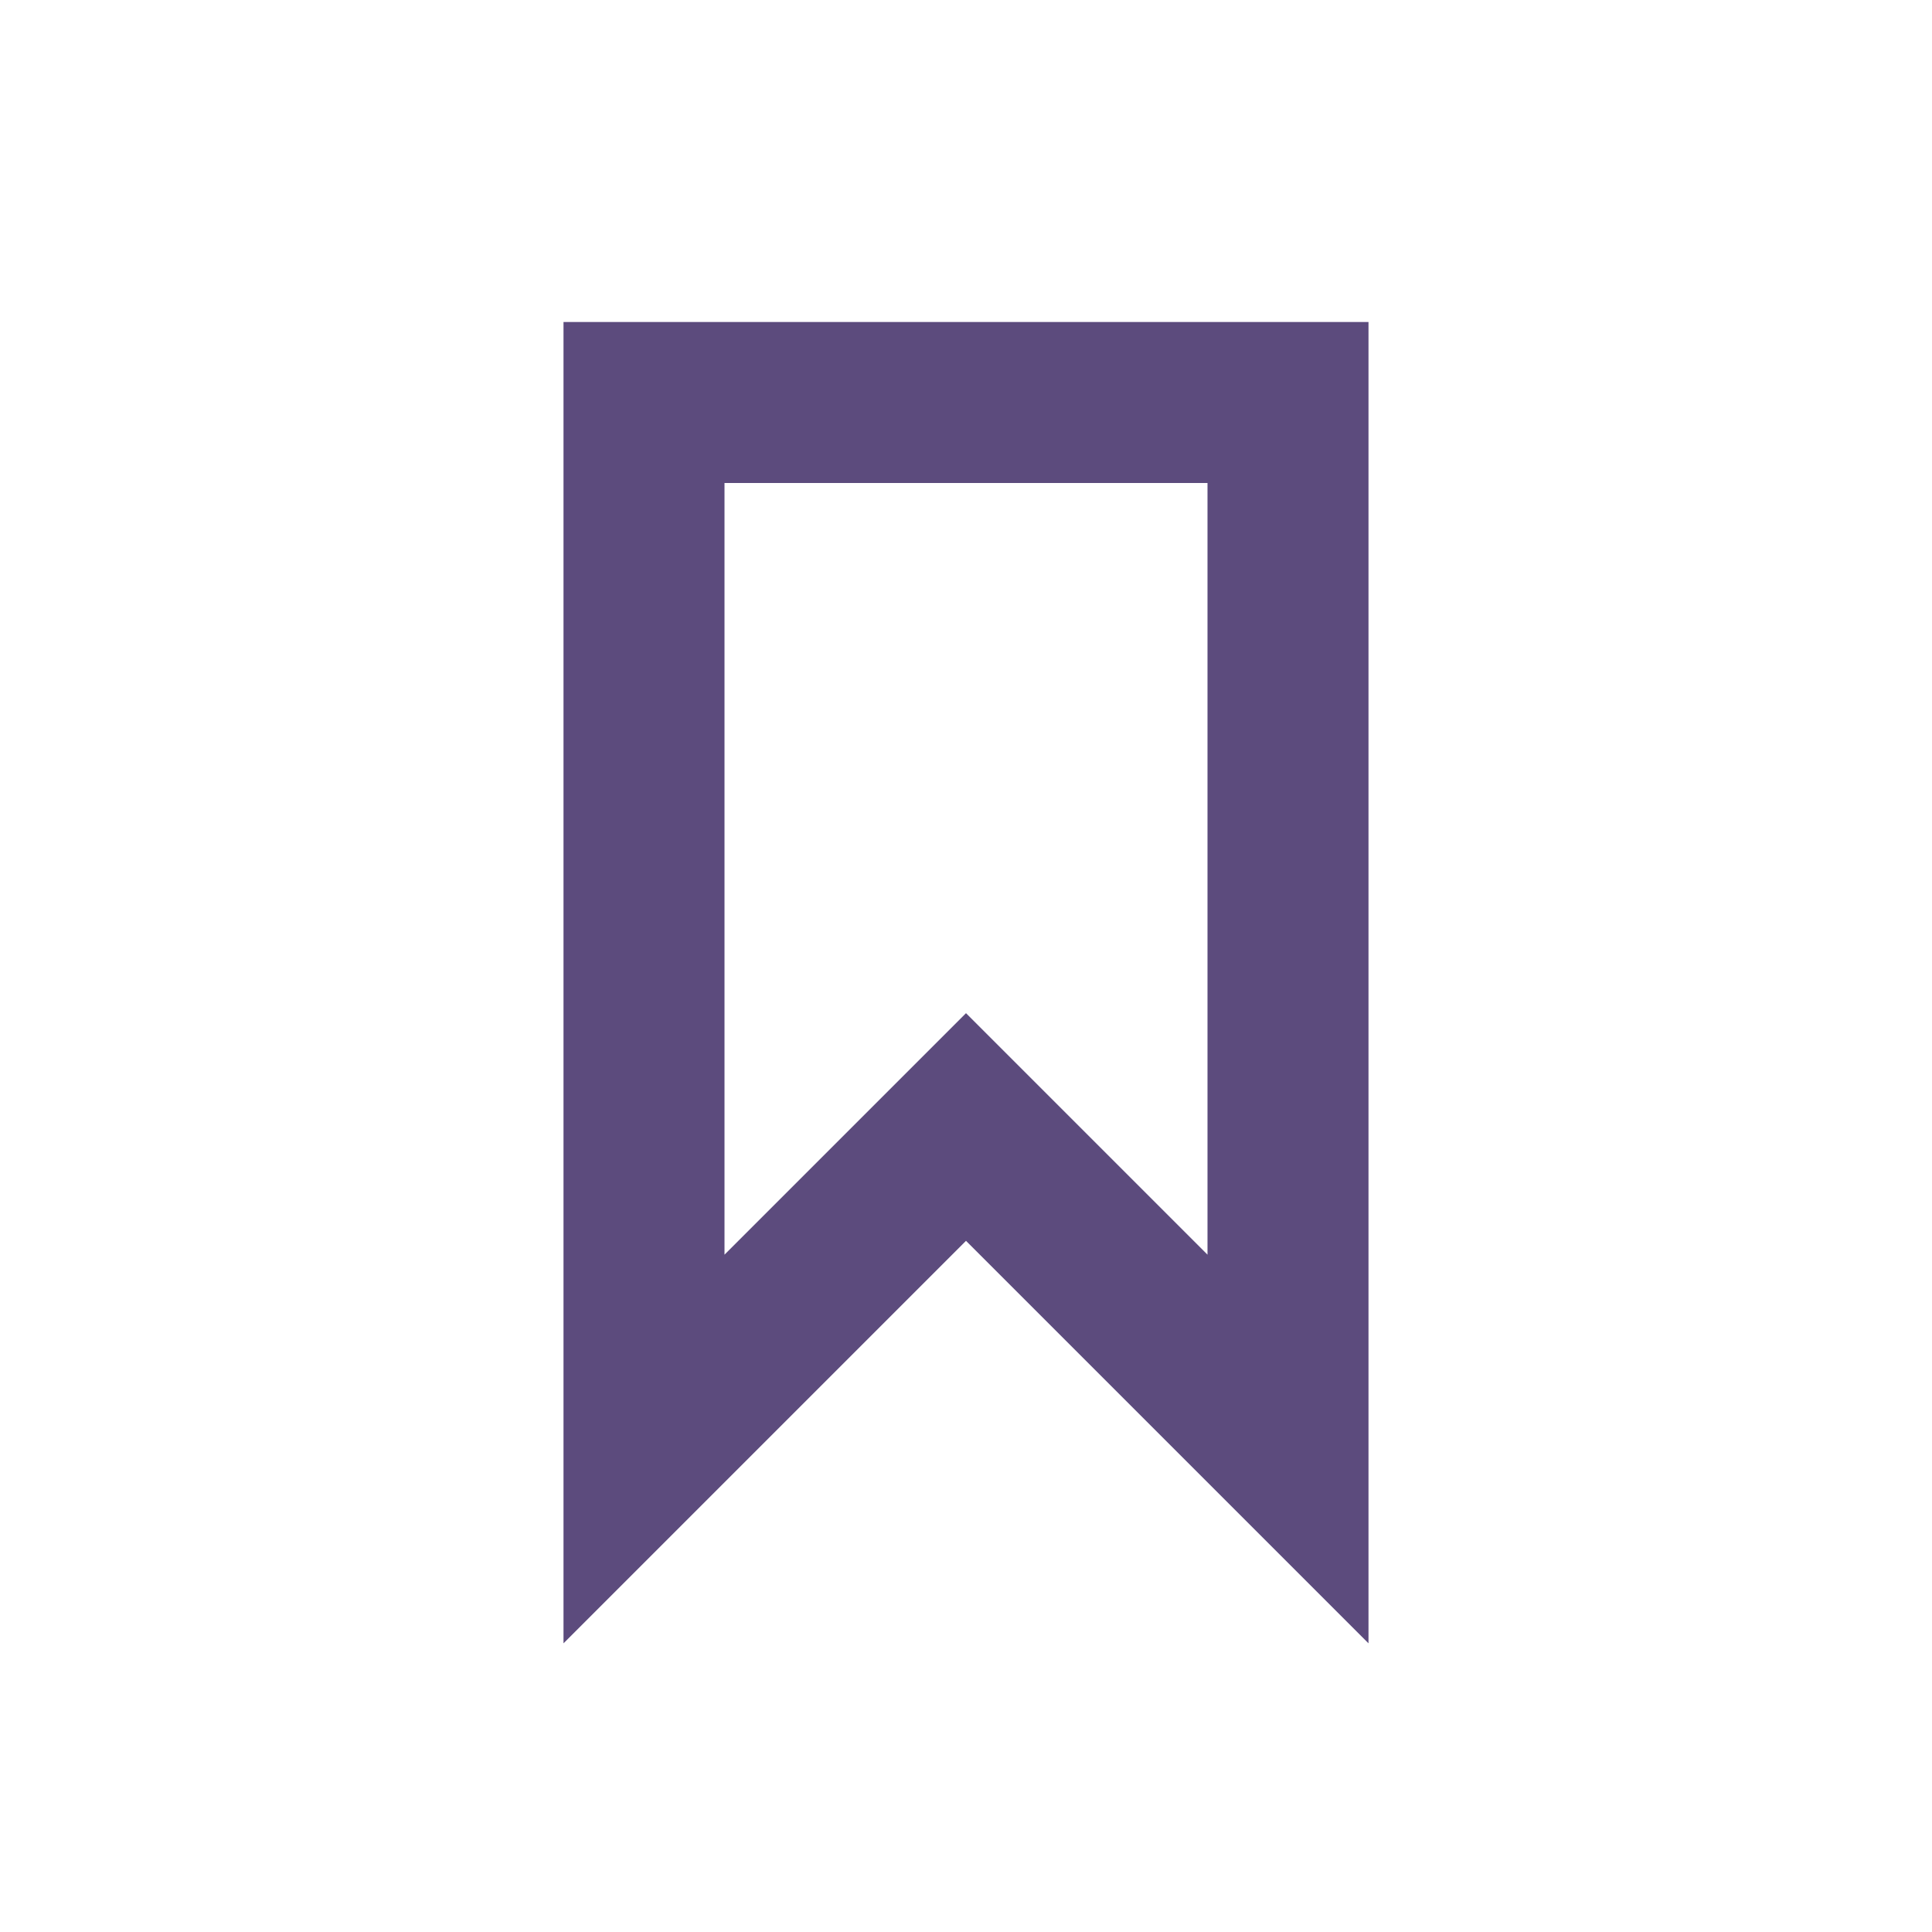
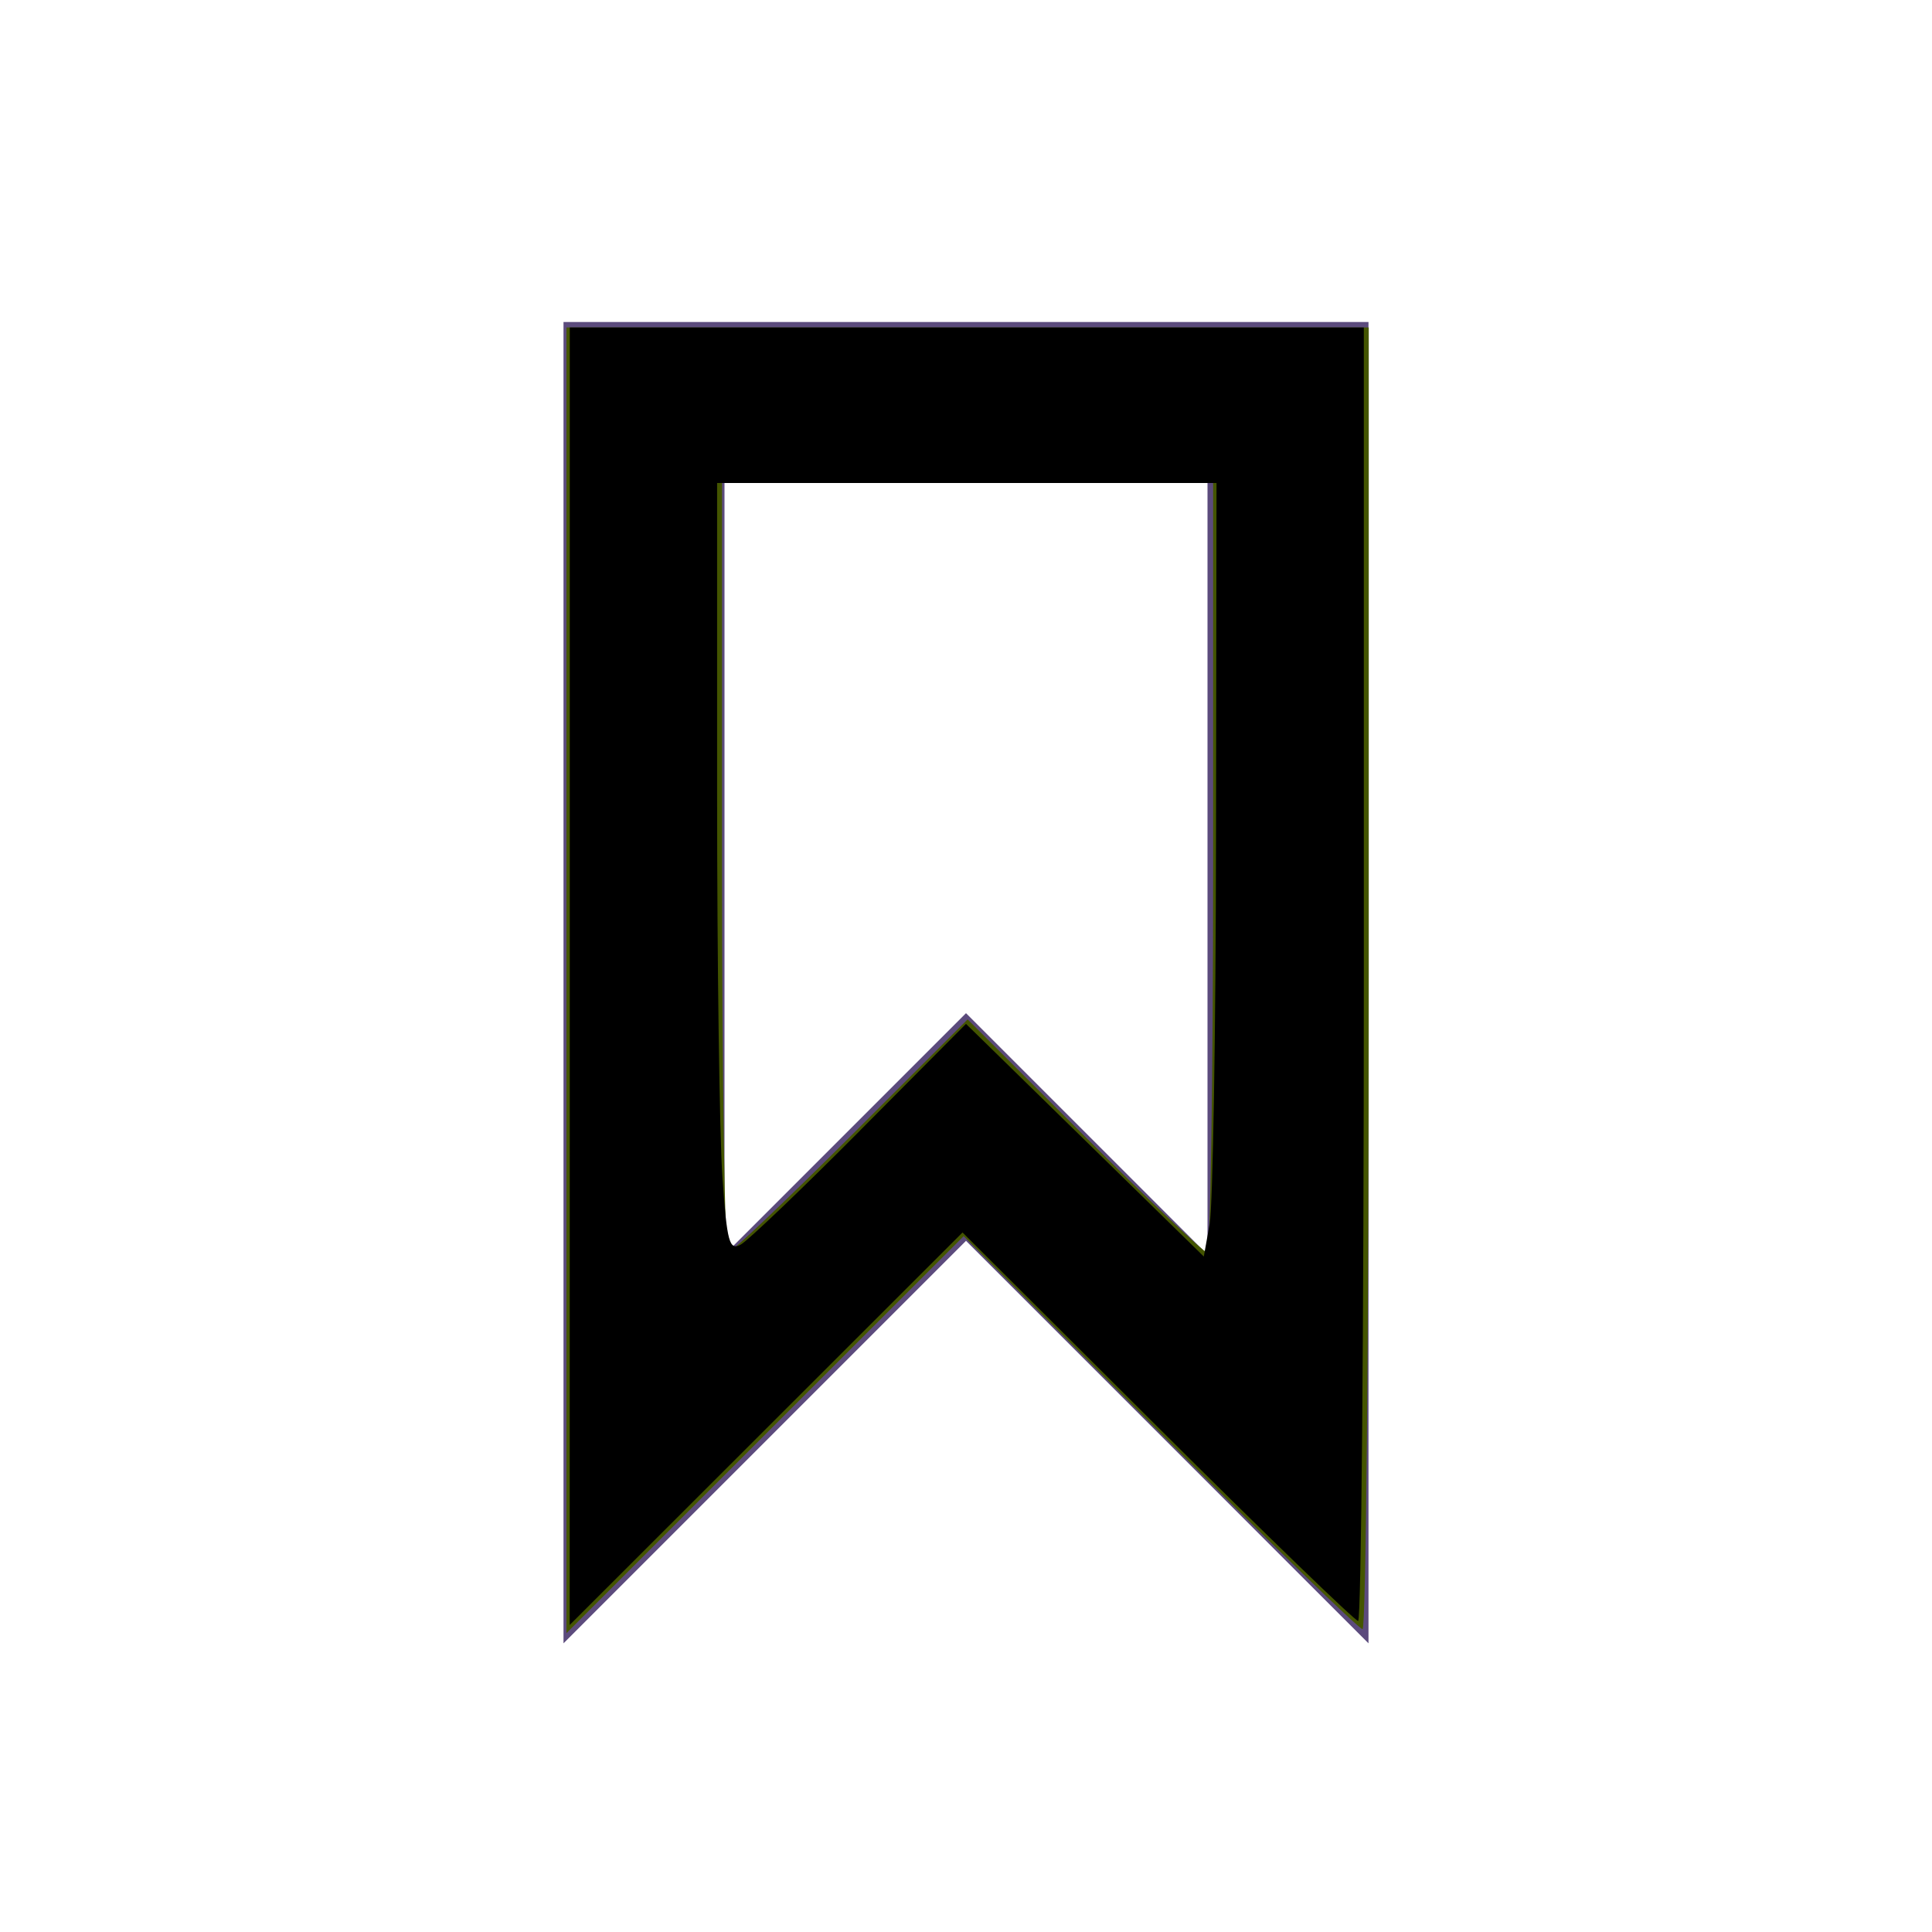
- <svg xmlns="http://www.w3.org/2000/svg" width="24px" height="24px" viewBox="0 0 24 24" version="1.1">
+ <svg xmlns="http://www.w3.org/2000/svg" width="24px" height="24px" viewBox="0 0 24 24" version="1.1" id="svg11">
+   <defs id="defs15" />
  <g id="Artboard" stroke="none" stroke-width="1" fill="none" fill-rule="evenodd">
    <g id="ic-label" transform="translate(2, 2)">
      <g id="Group_8996" transform="translate(5, 2)" fill="#5C4B7D" fill-rule="nonzero">
        <path d="M10,16.414 L5,11.414 L0,16.414 L0,0 L10,0 L10,16.414 Z M5,8.586 L8,11.586 L8,2 L2,2 L2,11.586 L5,8.586 Z" id="Path_18961" />
      </g>
      <polygon id="Rectangle_4641" points="0 0 20 0 20 20 0 20" />
    </g>
  </g>
+   <path style="fill:#445500;stroke-width:0.102" d="M 7.037,12.177 V 4.068 h 4.983 4.983 v 8.085 c 0,4.447 -0.035,8.085 -0.077,8.085 -0.042,0 -1.175,-1.098 -2.516,-2.441 L 11.971,15.356 9.504,17.821 7.037,20.287 Z m 3.533,1.934 1.45,-1.448 1.45,1.448 c 0.798,0.796 1.484,1.448 1.525,1.448 0.041,0 0.075,-2.151 0.075,-4.78 V 6 H 12.02 8.969 v 4.78 c 0,2.629 0.034,4.78 0.075,4.78 0.041,0 0.728,-0.652 1.525,-1.448 z" id="path824" />
+   <path style="fill:#000000;stroke-width:0.102" d="M 7.078,12.126 V 4.068 h 4.932 4.932 v 8.034 c 0,4.419 -0.032,8.034 -0.071,8.034 -0.039,0 -1.161,-1.086 -2.493,-2.413 l -2.421,-2.413 -2.44,2.438 -2.44,2.438 z m 3.605,1.918 1.317,-1.325 1.477,1.445 1.477,1.445 0.073,-0.407 c 0.04,-0.224 0.076,-2.386 0.079,-4.805 L 15.112,6 H 12.01 8.908 v 3.849 c 0,2.117 0.03,4.266 0.066,4.775 0.057,0.809 0.086,0.915 0.229,0.836 0.09,-0.05 0.756,-0.687 1.48,-1.415 z" id="path822" />
</svg>
